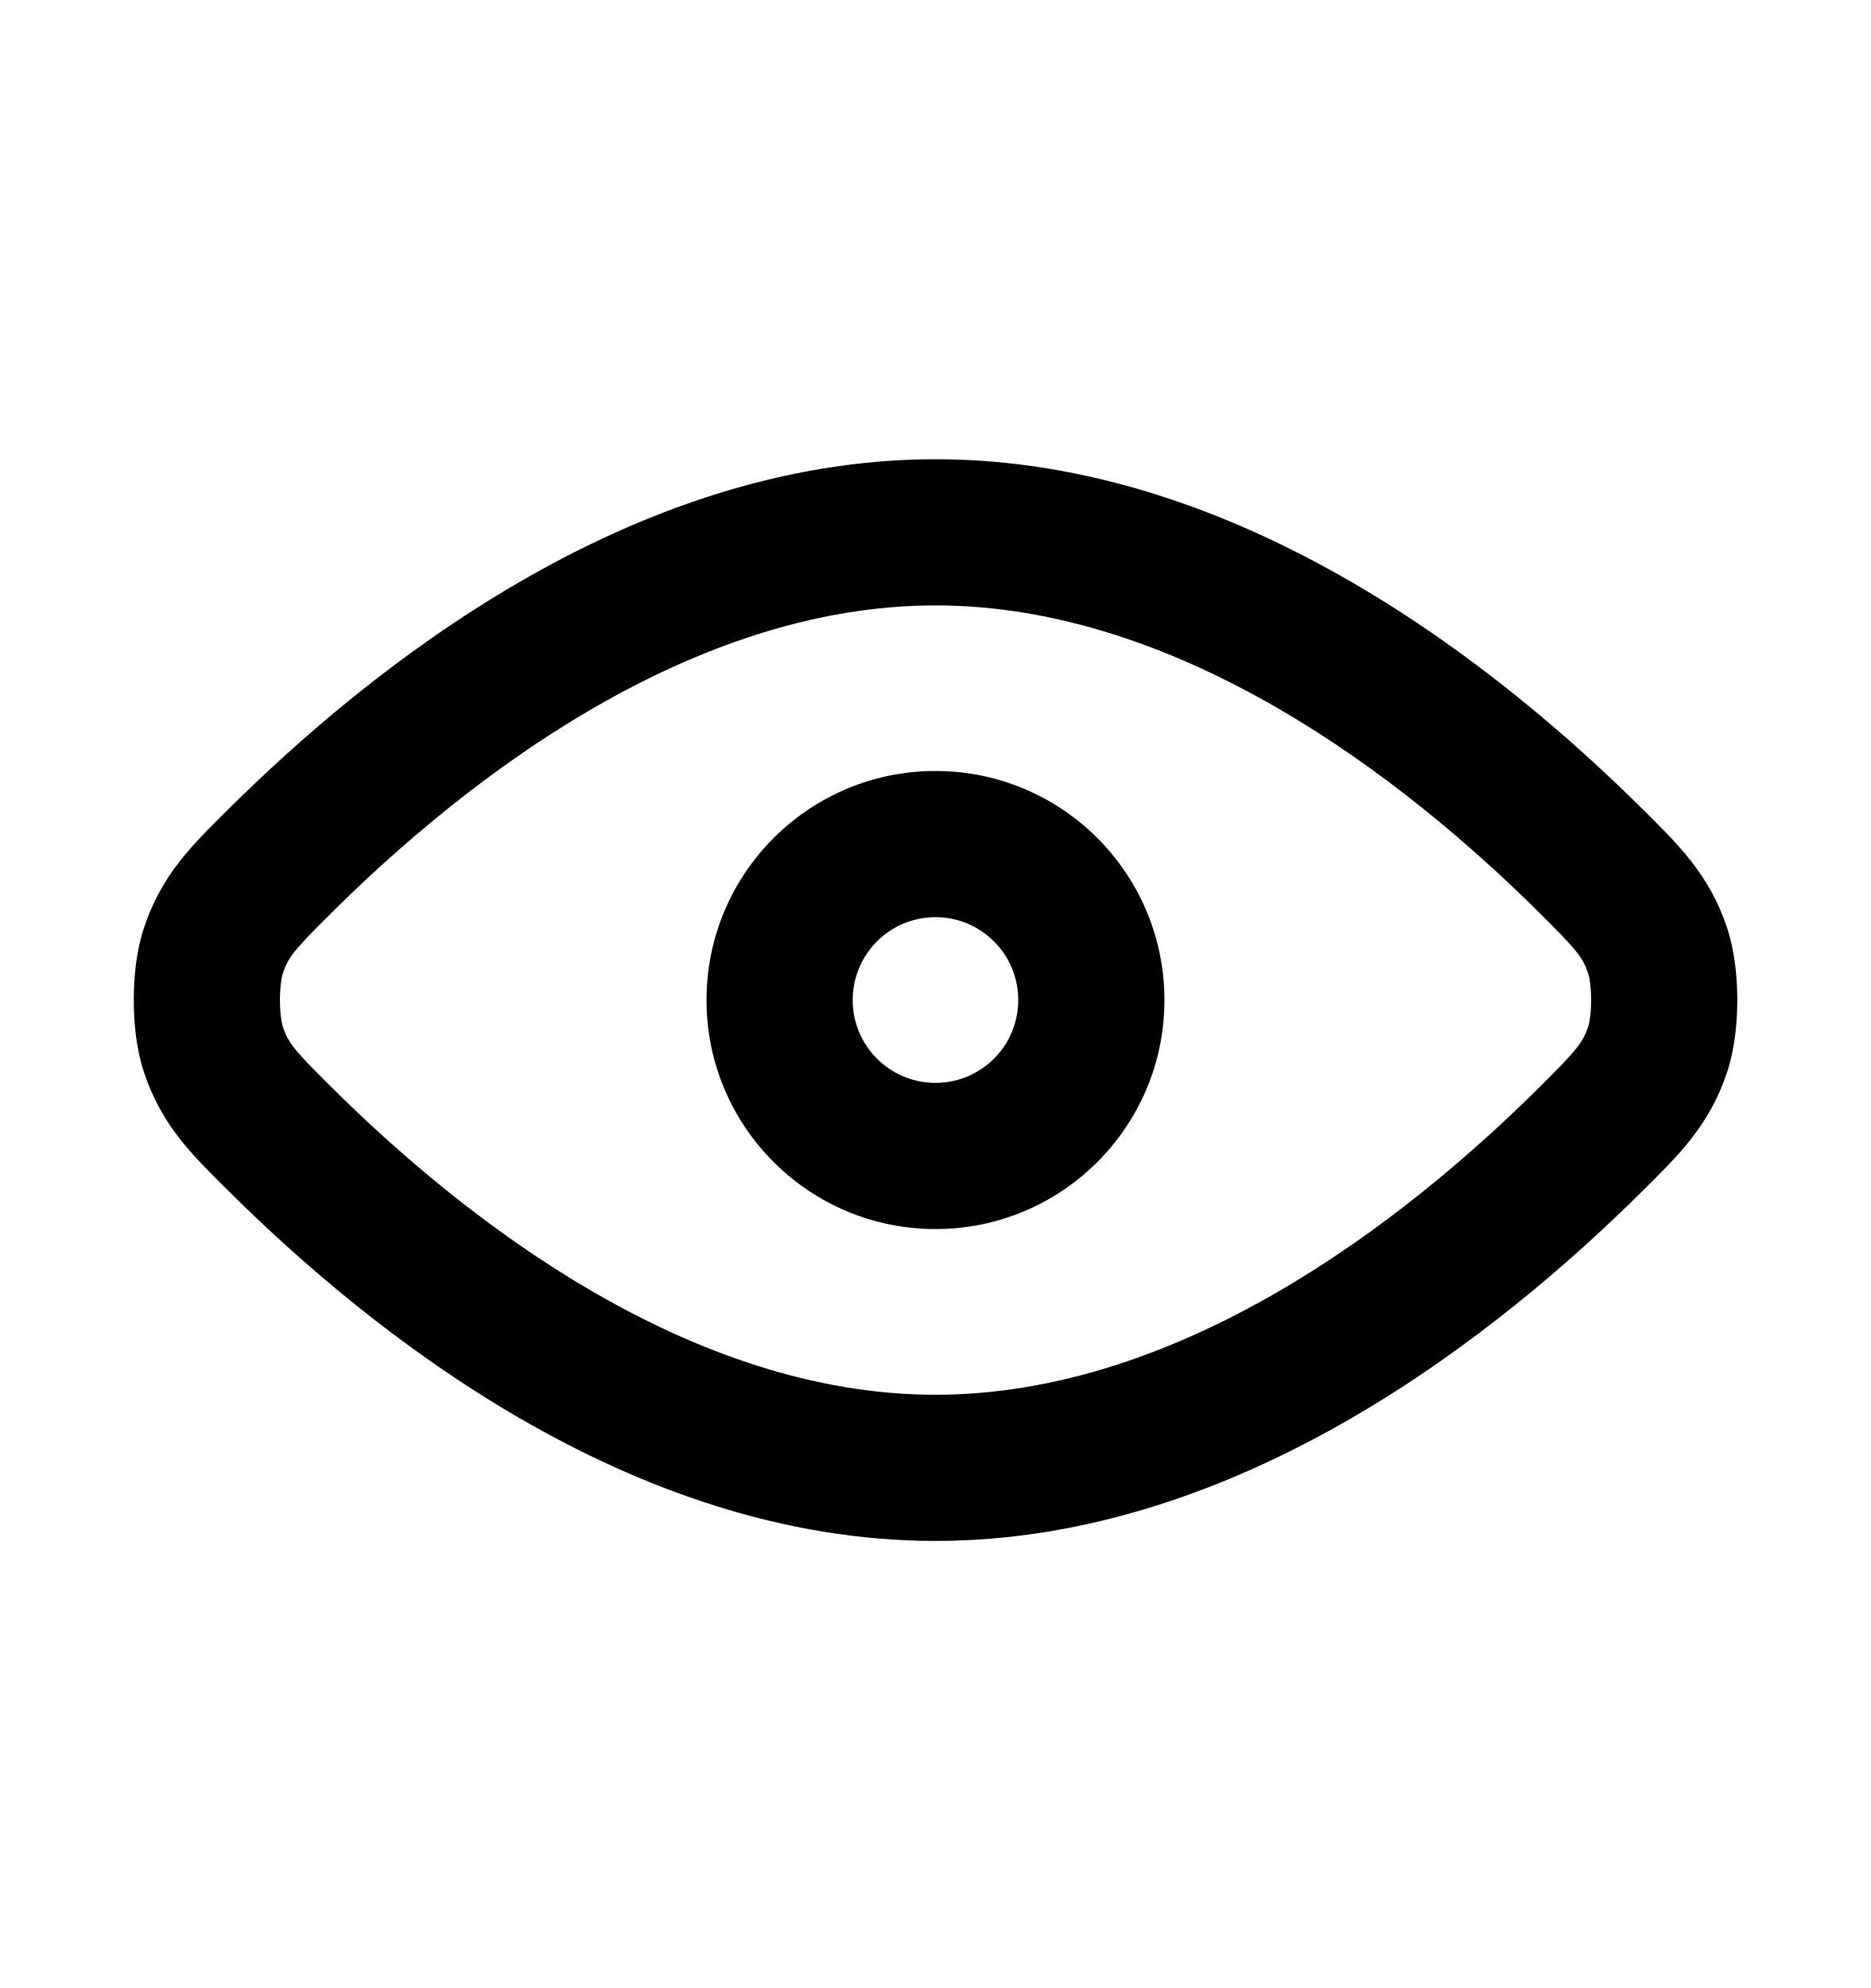
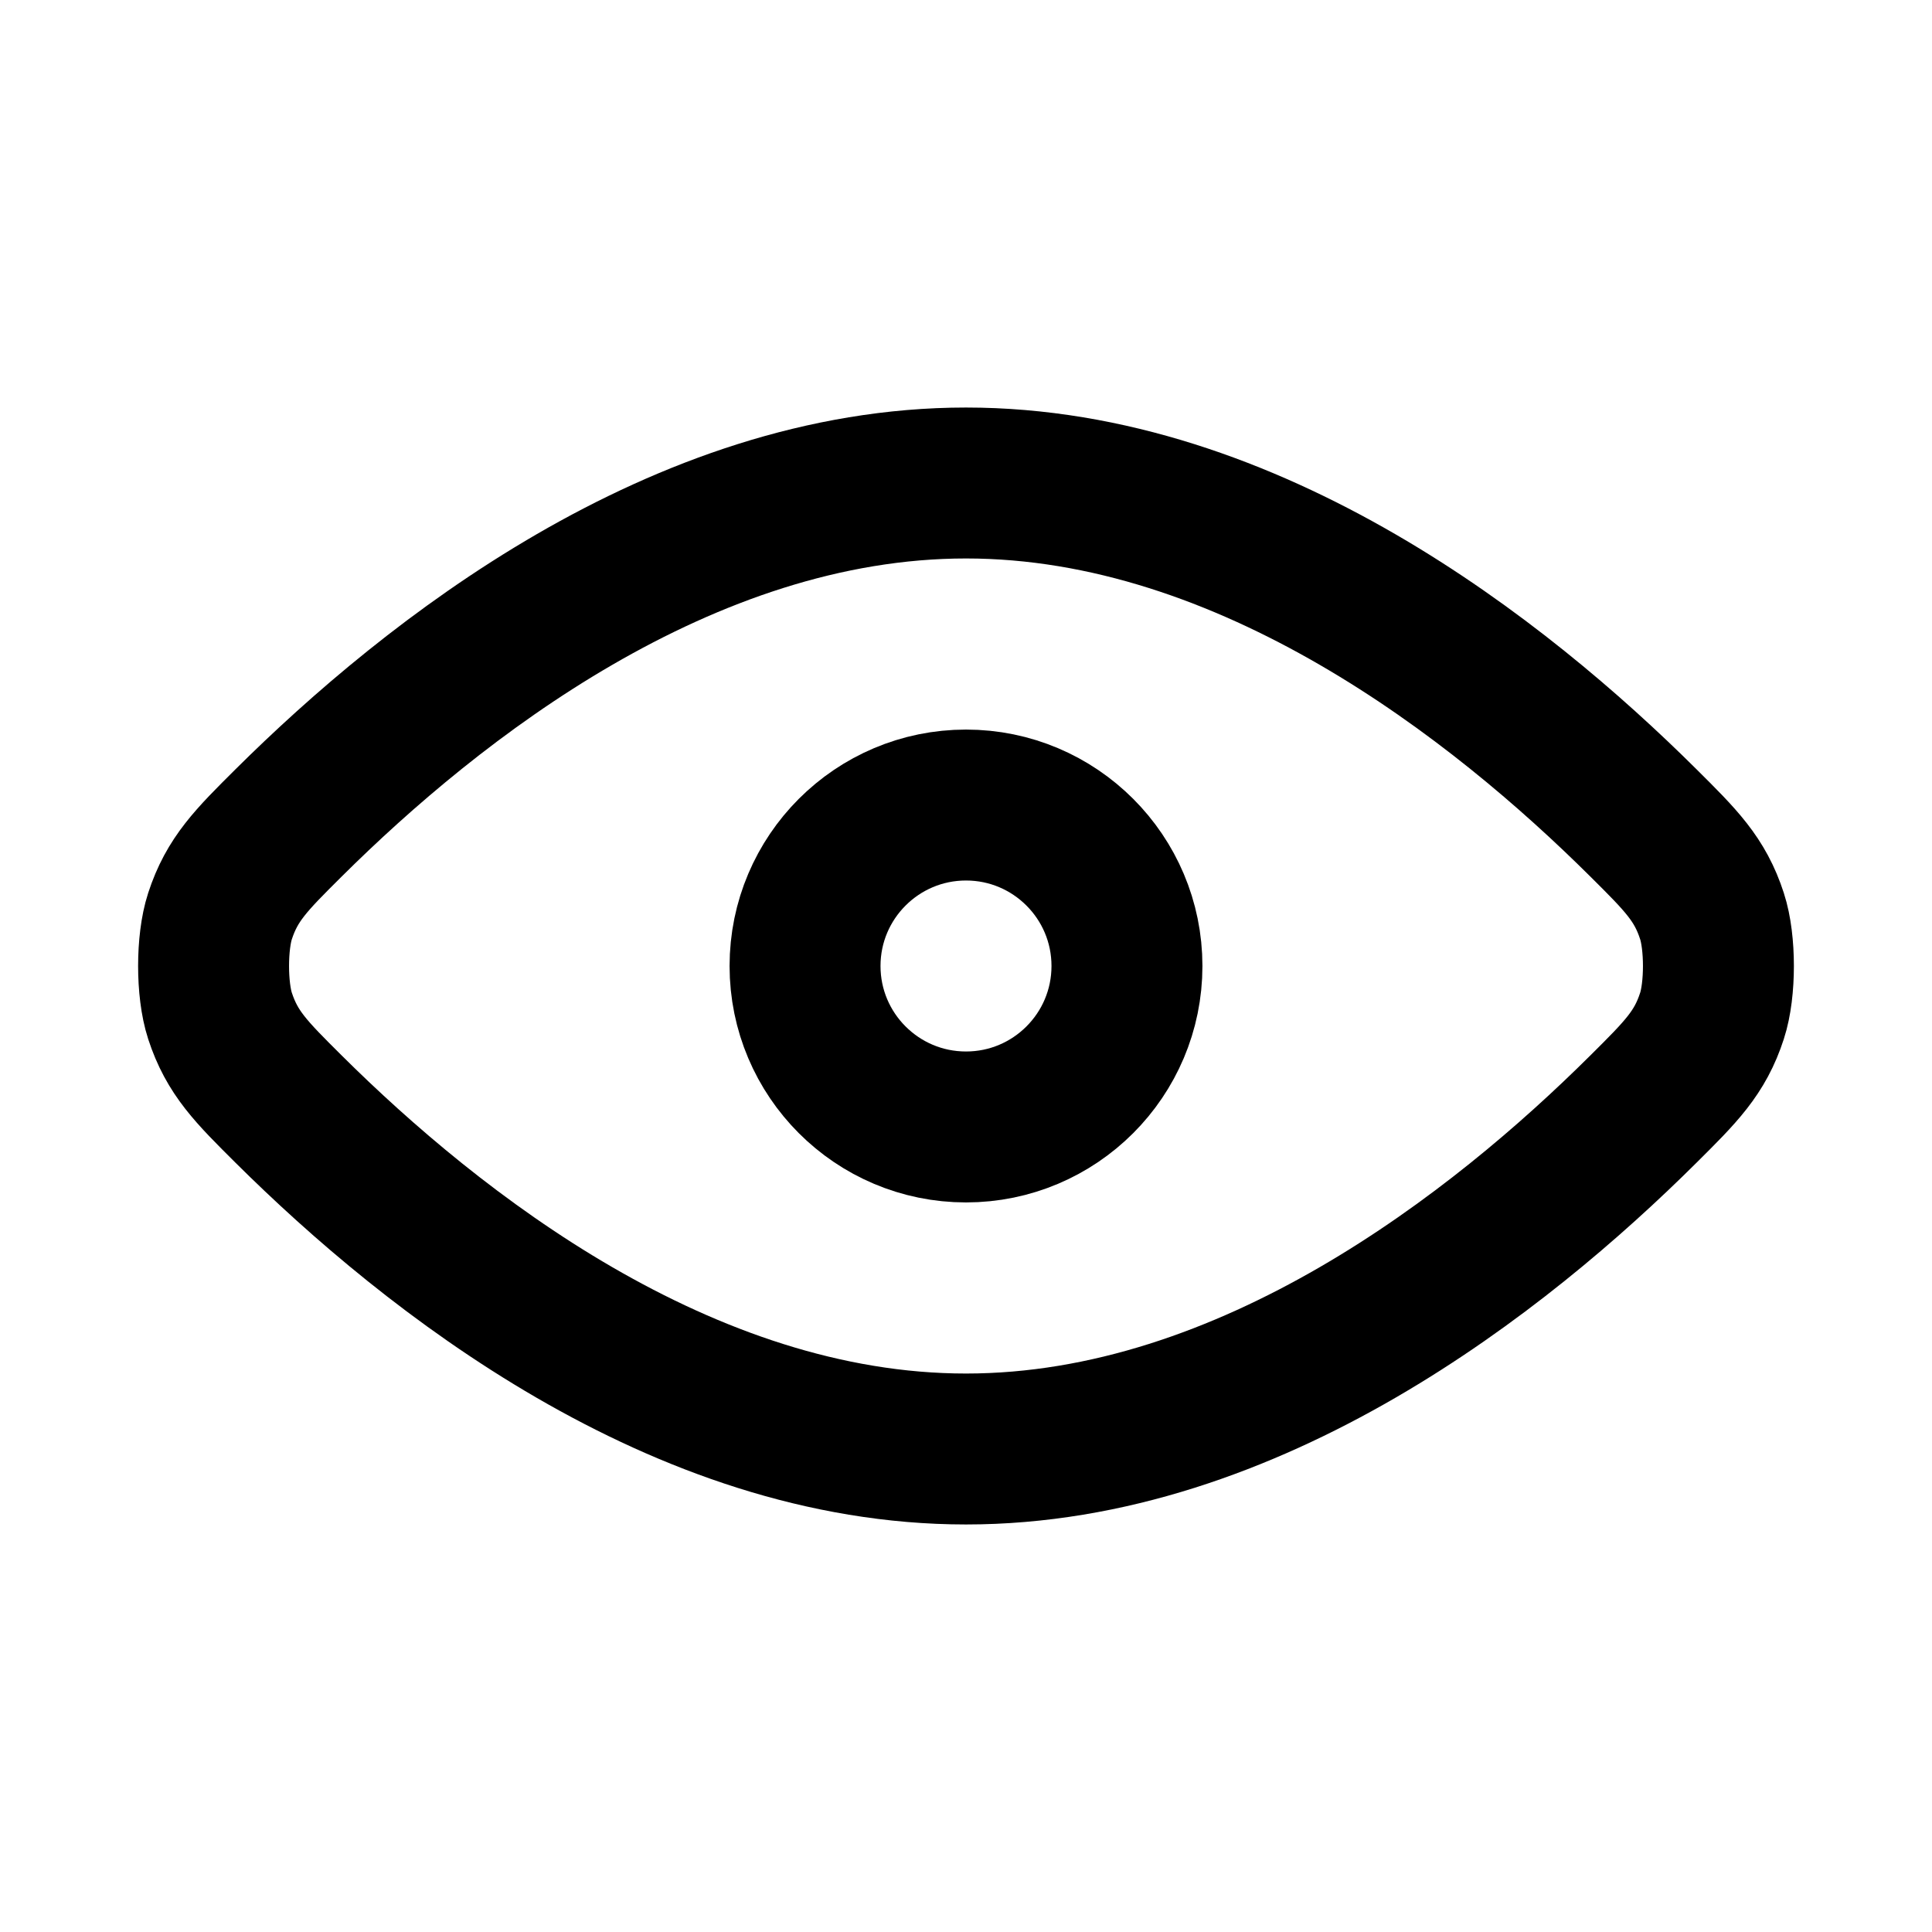
- <svg xmlns="http://www.w3.org/2000/svg" width="16" height="17" viewBox="0 0 16 17" fill="none">
-   <path d="M2.391 9.737L2.832 9.294L2.391 9.737ZM2.391 7.366L1.951 6.922L1.951 6.922L2.391 7.366ZM13.609 7.366L13.168 7.809L13.168 7.809L13.609 7.366ZM13.609 9.737L14.05 10.181L13.609 9.737ZM14.178 8.138L14.773 7.944L14.773 7.944L14.178 8.138ZM14.178 8.965L14.773 9.159L14.773 9.159L14.178 8.965ZM1.822 8.965L1.228 9.159L1.228 9.159L1.822 8.965ZM1.822 8.138L2.416 8.332L2.416 8.332L1.822 8.138ZM8 11.927C5.912 11.927 4 10.456 2.832 9.294L1.951 10.181C3.155 11.378 5.381 13.177 8 13.177V11.927ZM2.832 7.809C4 6.647 5.912 5.177 8 5.177V3.927C5.381 3.927 3.155 5.725 1.951 6.922L2.832 7.809ZM8 5.177C10.088 5.177 12 6.647 13.168 7.809L14.05 6.922C12.845 5.725 10.62 3.927 8 3.927V5.177ZM13.168 9.294C12 10.456 10.088 11.927 8 11.927V13.177C10.62 13.177 12.845 11.378 14.05 10.181L13.168 9.294ZM13.168 7.809C13.495 8.134 13.538 8.19 13.584 8.332L14.773 7.944C14.619 7.475 14.349 7.22 14.05 6.922L13.168 7.809ZM14.05 10.181C14.349 9.883 14.619 9.628 14.773 9.159L13.584 8.771C13.538 8.913 13.495 8.969 13.168 9.294L14.05 10.181ZM13.584 8.332C13.592 8.355 13.607 8.435 13.607 8.552C13.607 8.668 13.592 8.748 13.584 8.771L14.773 9.159C14.836 8.964 14.857 8.739 14.857 8.552C14.857 8.364 14.836 8.139 14.773 7.944L13.584 8.332ZM2.832 9.294C2.505 8.97 2.462 8.913 2.416 8.771L1.228 9.159C1.381 9.628 1.651 9.883 1.951 10.181L2.832 9.294ZM1.951 6.922C1.651 7.22 1.381 7.475 1.228 7.944L2.416 8.332C2.462 8.19 2.505 8.133 2.832 7.809L1.951 6.922ZM2.416 8.771C2.409 8.748 2.394 8.668 2.394 8.552C2.394 8.435 2.409 8.355 2.416 8.332L1.228 7.944C1.164 8.139 1.144 8.364 1.144 8.552C1.144 8.739 1.164 8.964 1.228 9.159L2.416 8.771ZM8 9.26C7.609 9.26 7.292 8.943 7.292 8.552H6.042C6.042 9.633 6.918 10.51 8 10.51V9.26ZM7.292 8.552C7.292 8.16 7.609 7.843 8 7.843V6.593C6.918 6.593 6.042 7.47 6.042 8.552H7.292ZM8 7.843C8.391 7.843 8.708 8.16 8.708 8.552H9.958C9.958 7.47 9.082 6.593 8 6.593V7.843ZM8.708 8.552C8.708 8.943 8.391 9.26 8 9.26V10.51C9.082 10.51 9.958 9.633 9.958 8.552H8.708Z" fill="black" />
+ <svg xmlns="http://www.w3.org/2000/svg" width="16" height="16" viewBox="0 0 16 16" fill="none">
+   <path d="M2.391 9.186C3.578 10.365 5.646 12 8 12C10.354 12 12.423 10.365 13.609 9.186C13.922 8.875 14.079 8.719 14.178 8.413C14.249 8.196 14.249 7.804 14.178 7.587C14.079 7.281 13.922 7.125 13.609 6.814C12.423 5.635 10.354 4 8 4C5.646 4 3.578 5.635 2.391 6.814C2.078 7.125 1.922 7.281 1.822 7.587C1.751 7.804 1.751 8.196 1.822 8.413C1.922 8.719 2.078 8.875 2.391 9.186Z" stroke="black" stroke-width="1.25" stroke-linecap="round" stroke-linejoin="round" />
+   <path d="M6.667 8C6.667 8.736 7.264 9.333 8 9.333C8.736 9.333 9.333 8.736 9.333 8C9.333 7.264 8.736 6.667 8 6.667C7.264 6.667 6.667 7.264 6.667 8Z" stroke="black" stroke-width="1.25" stroke-linecap="round" stroke-linejoin="round" />
</svg>
